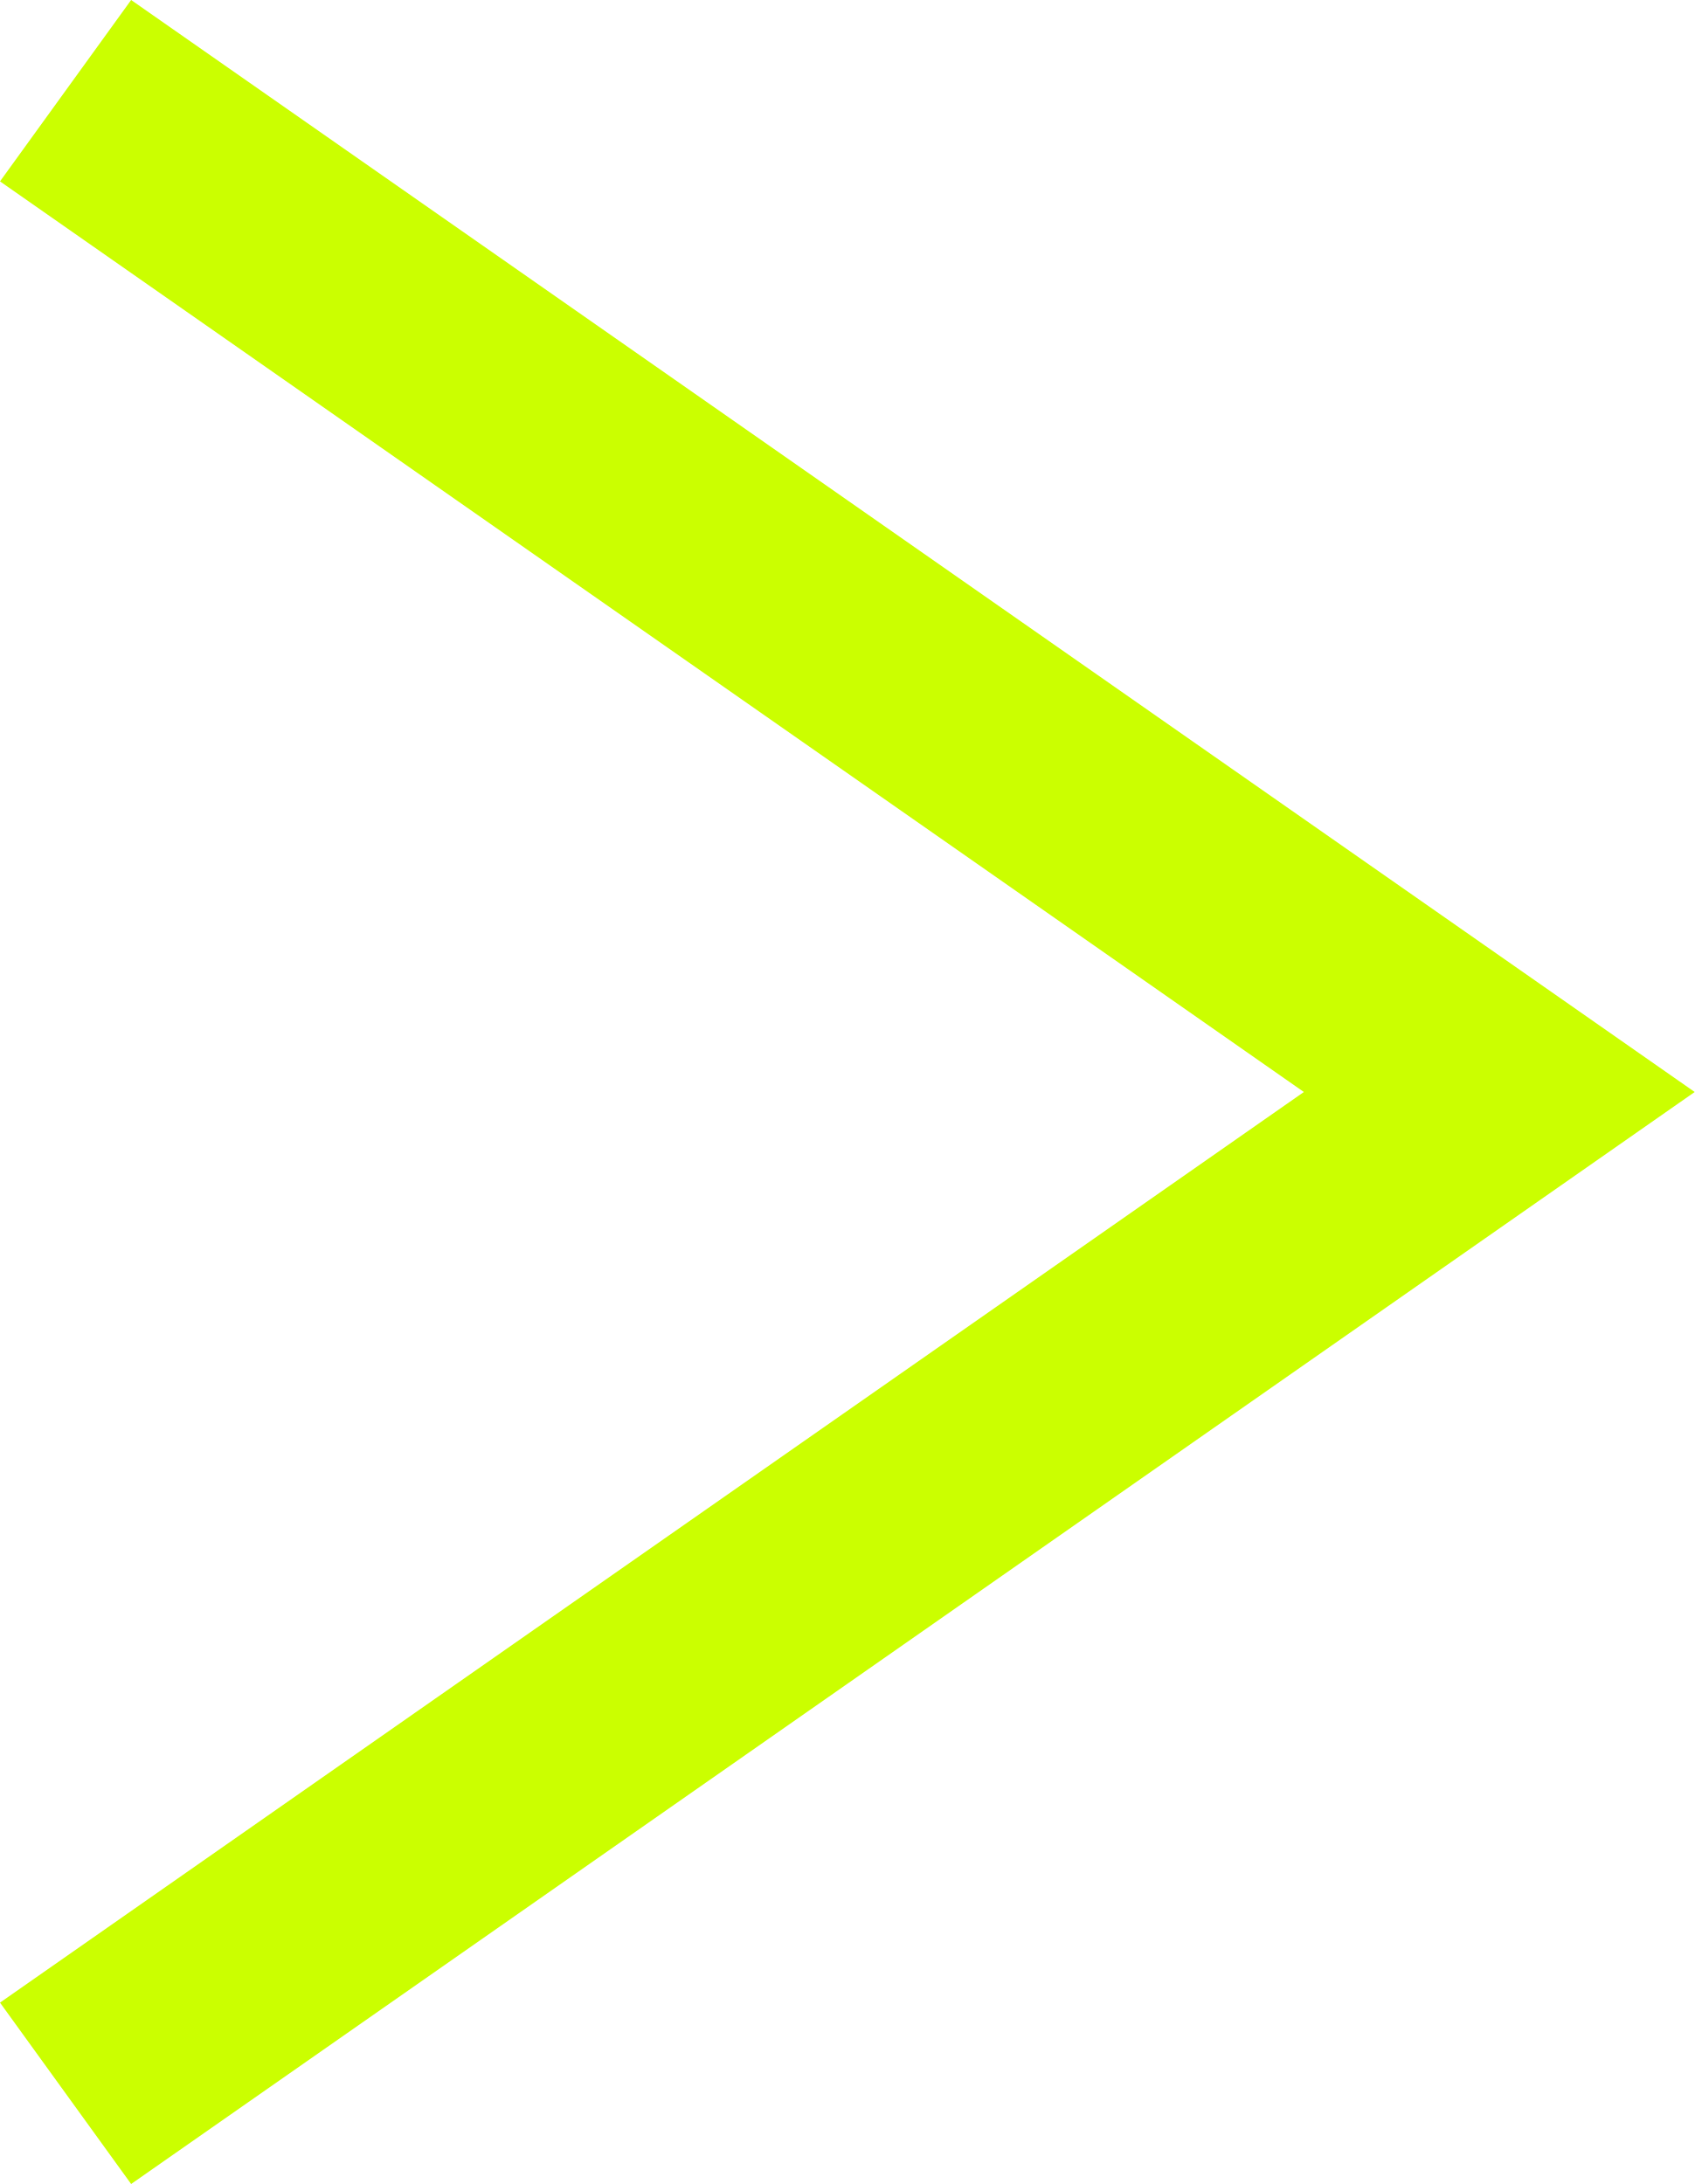
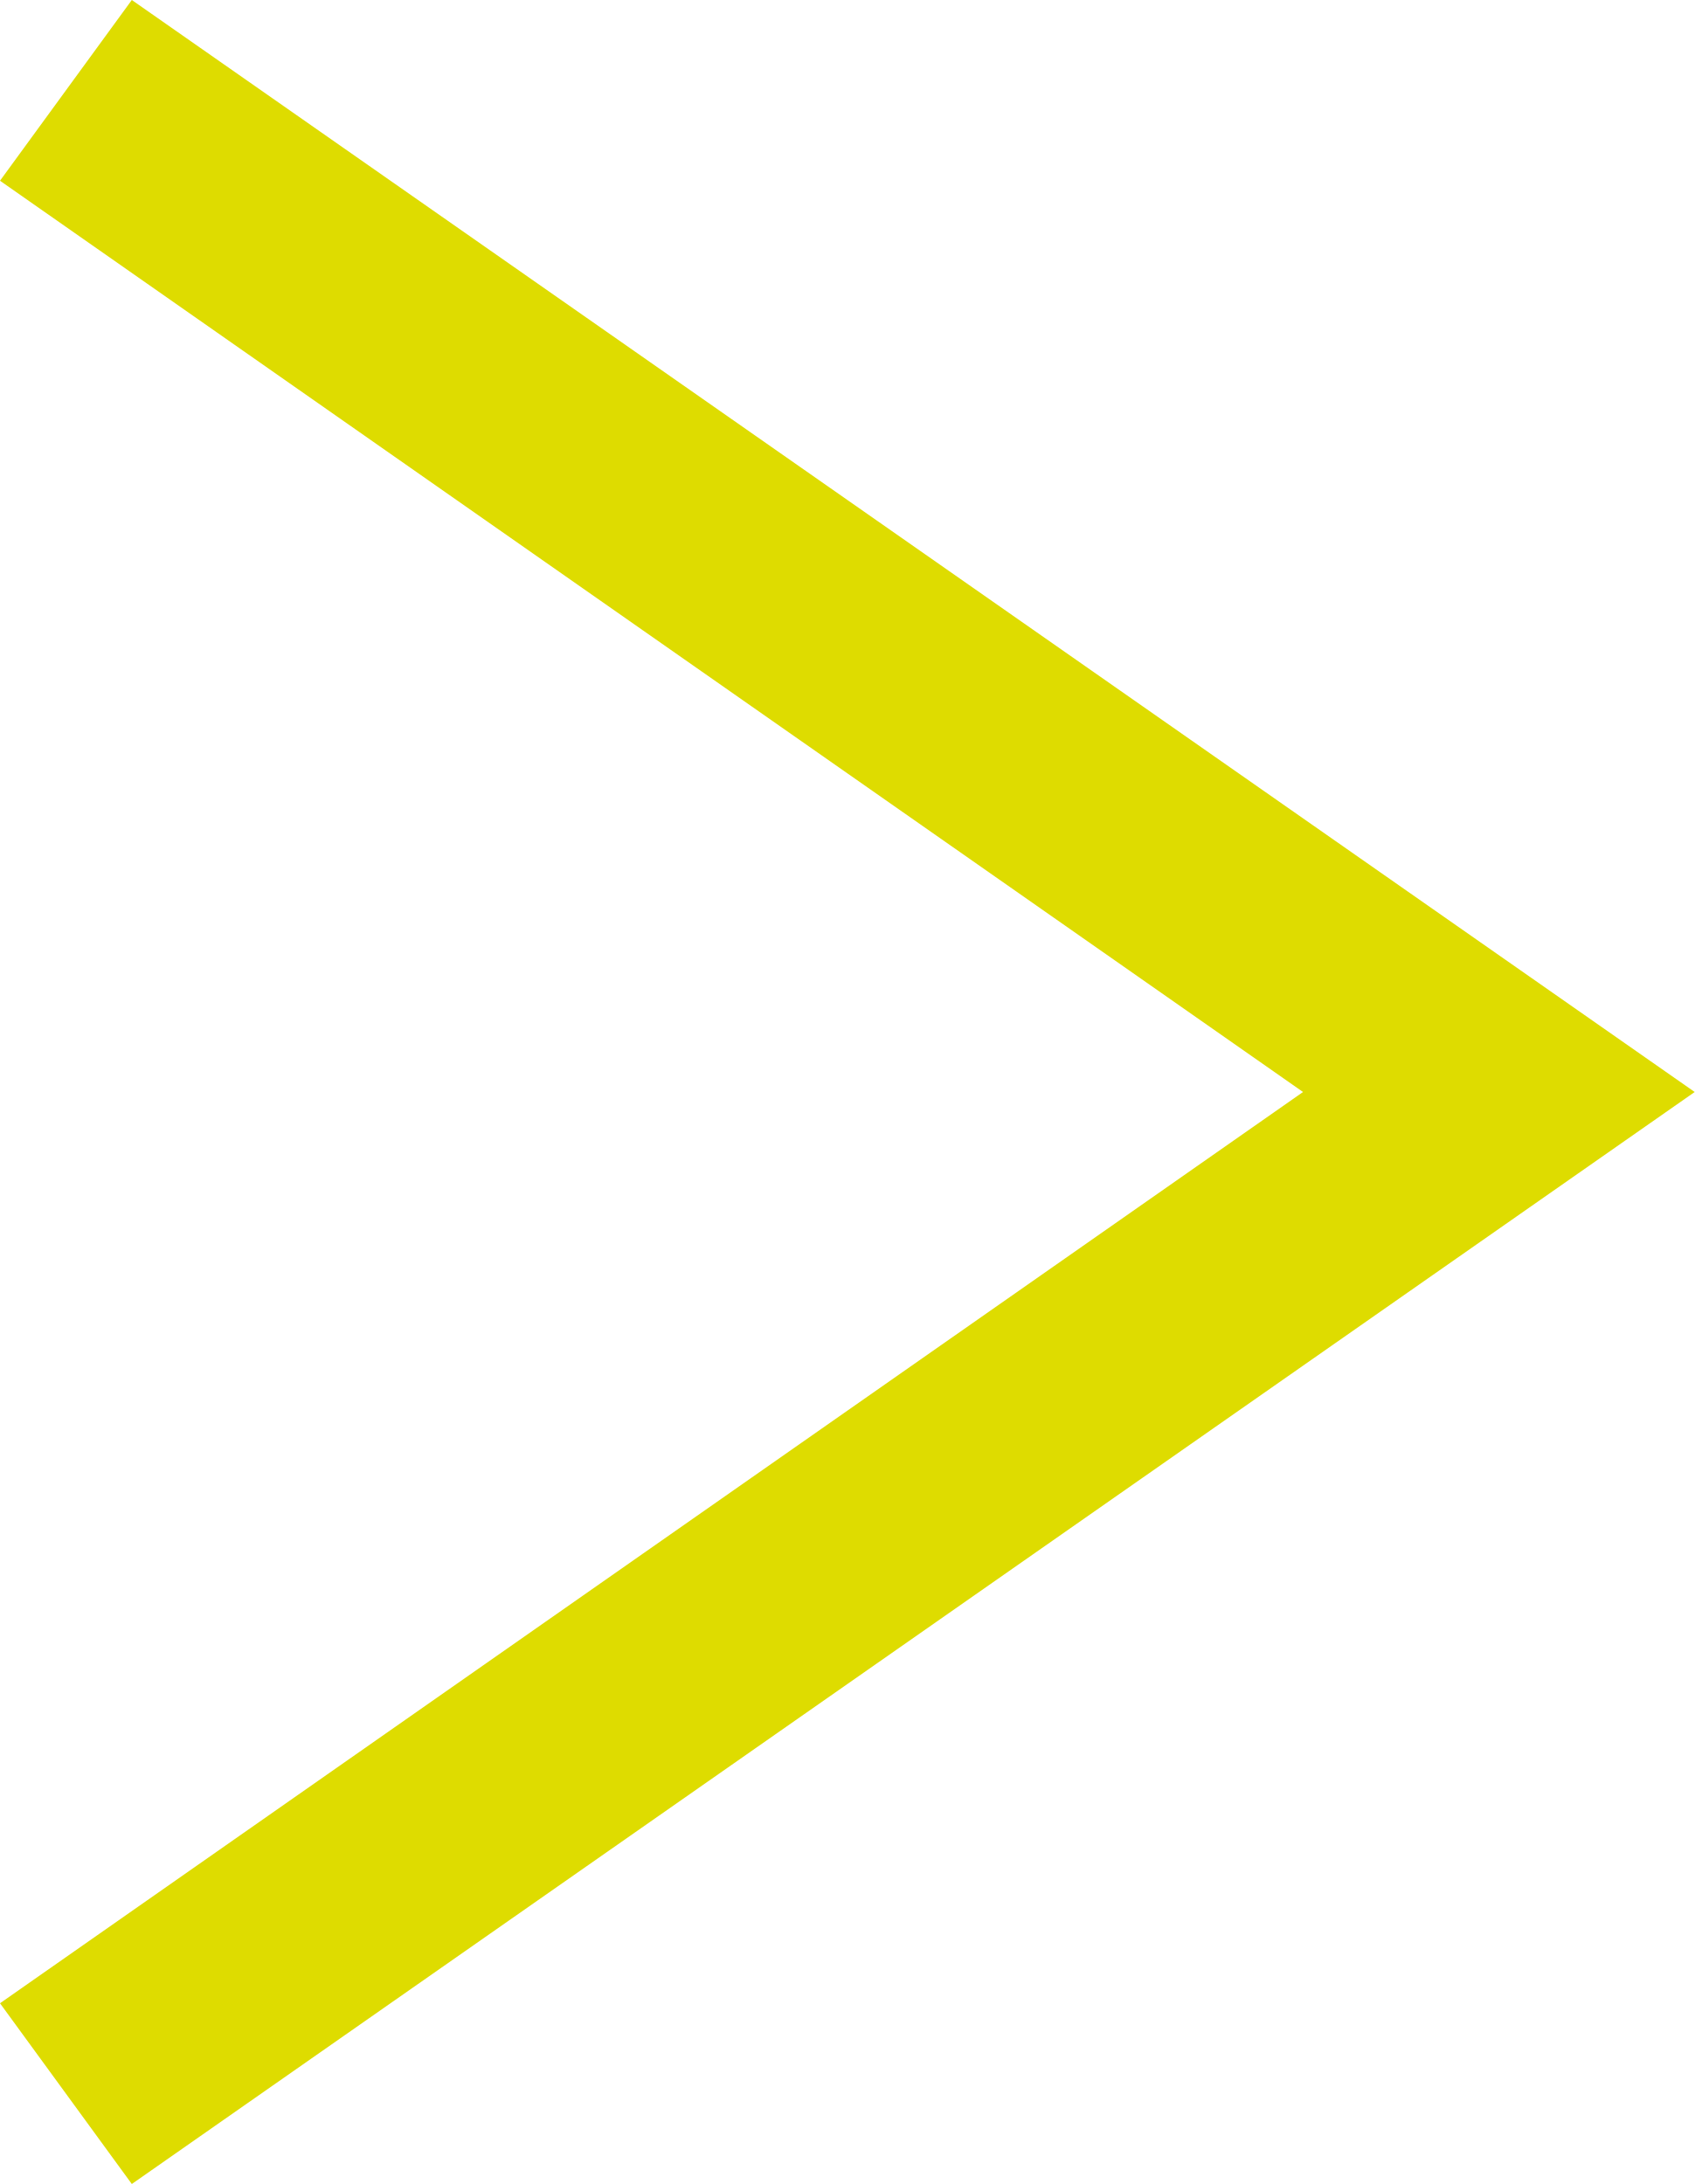
- <svg xmlns="http://www.w3.org/2000/svg" width="45" height="58" viewBox="0 0 45 58" fill="none">
-   <path fill-rule="evenodd" clip-rule="evenodd" d="M3.482 0L45 29L3.482 58L0 53.183L34.622 29L2.38859e-07 4.817L3.482 0Z" fill="#CBFF00" />
+ <svg xmlns="http://www.w3.org/2000/svg" id="Layer_1" version="1.1" viewBox="0 0 45 58">
+   <defs>
+     <style>
+       .st0 {
+         fill: #dedc00;
+         fill-rule: evenodd;
+       }
+     </style>
+   </defs>
+   <path class="st0" d="M3.5,0l41.5,29L3.5,58l-3.5-4.8,34.6-24.2L0,4.8,3.5,0Z" />
</svg>
